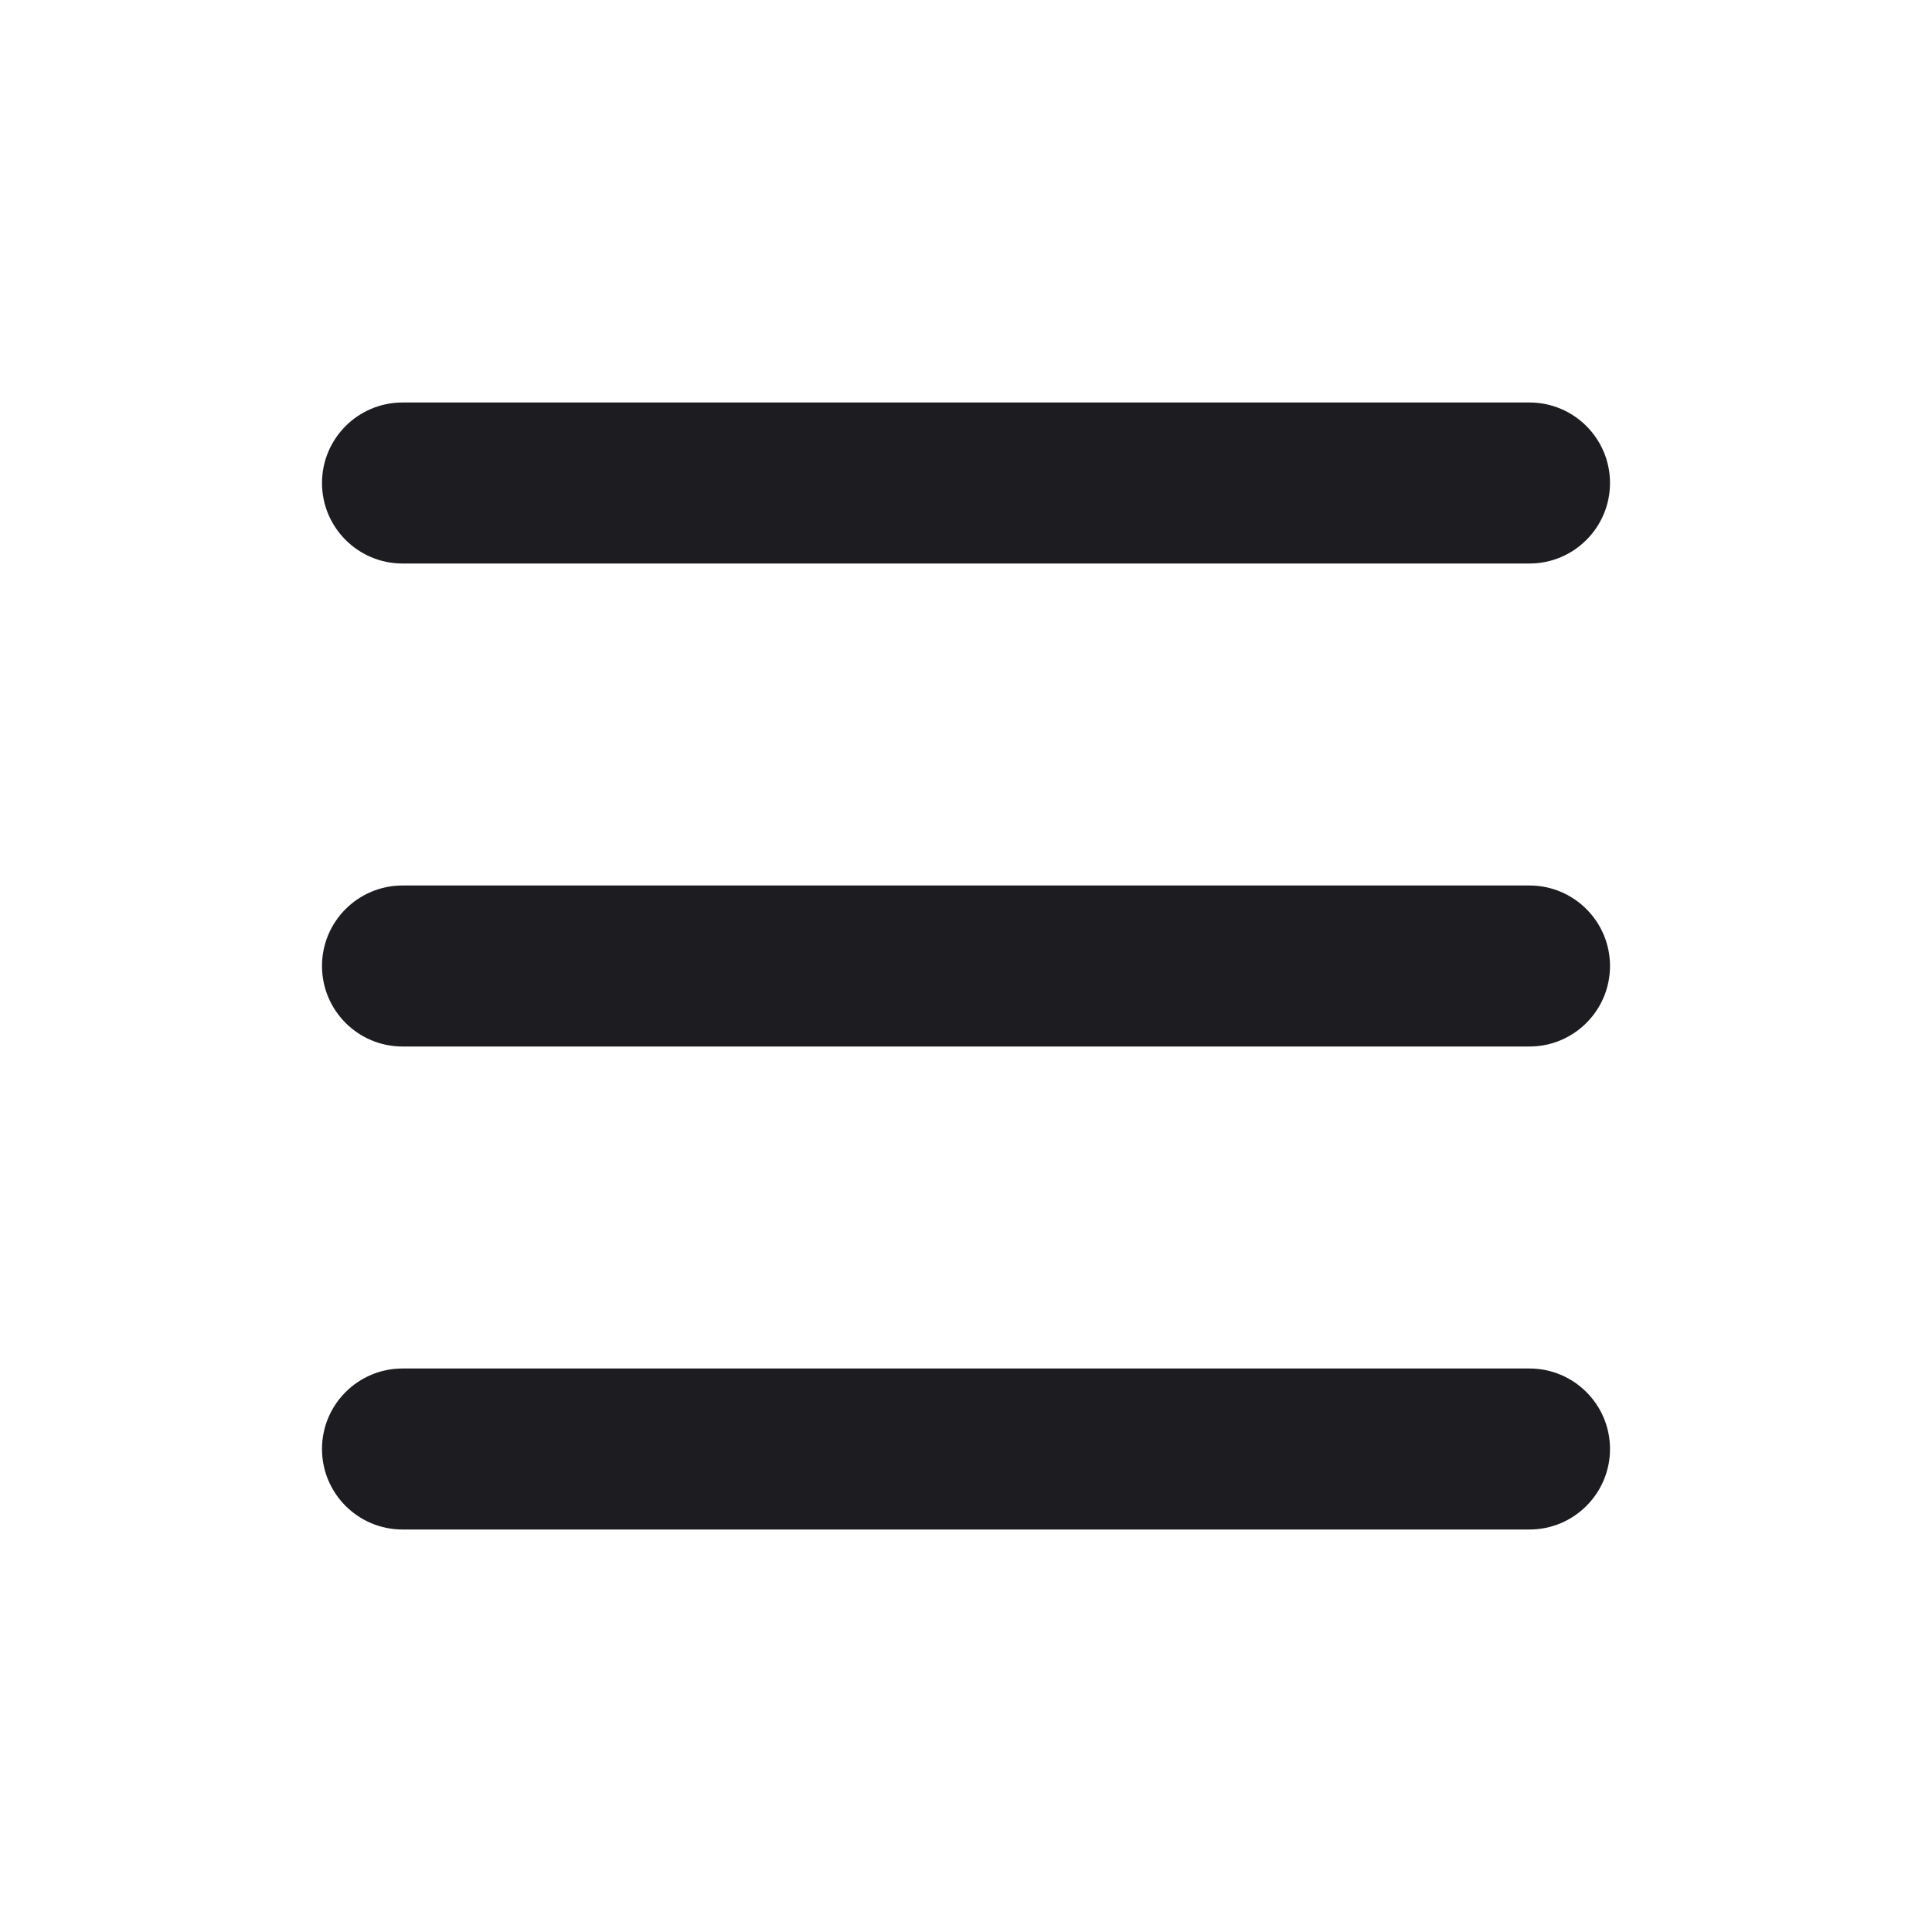
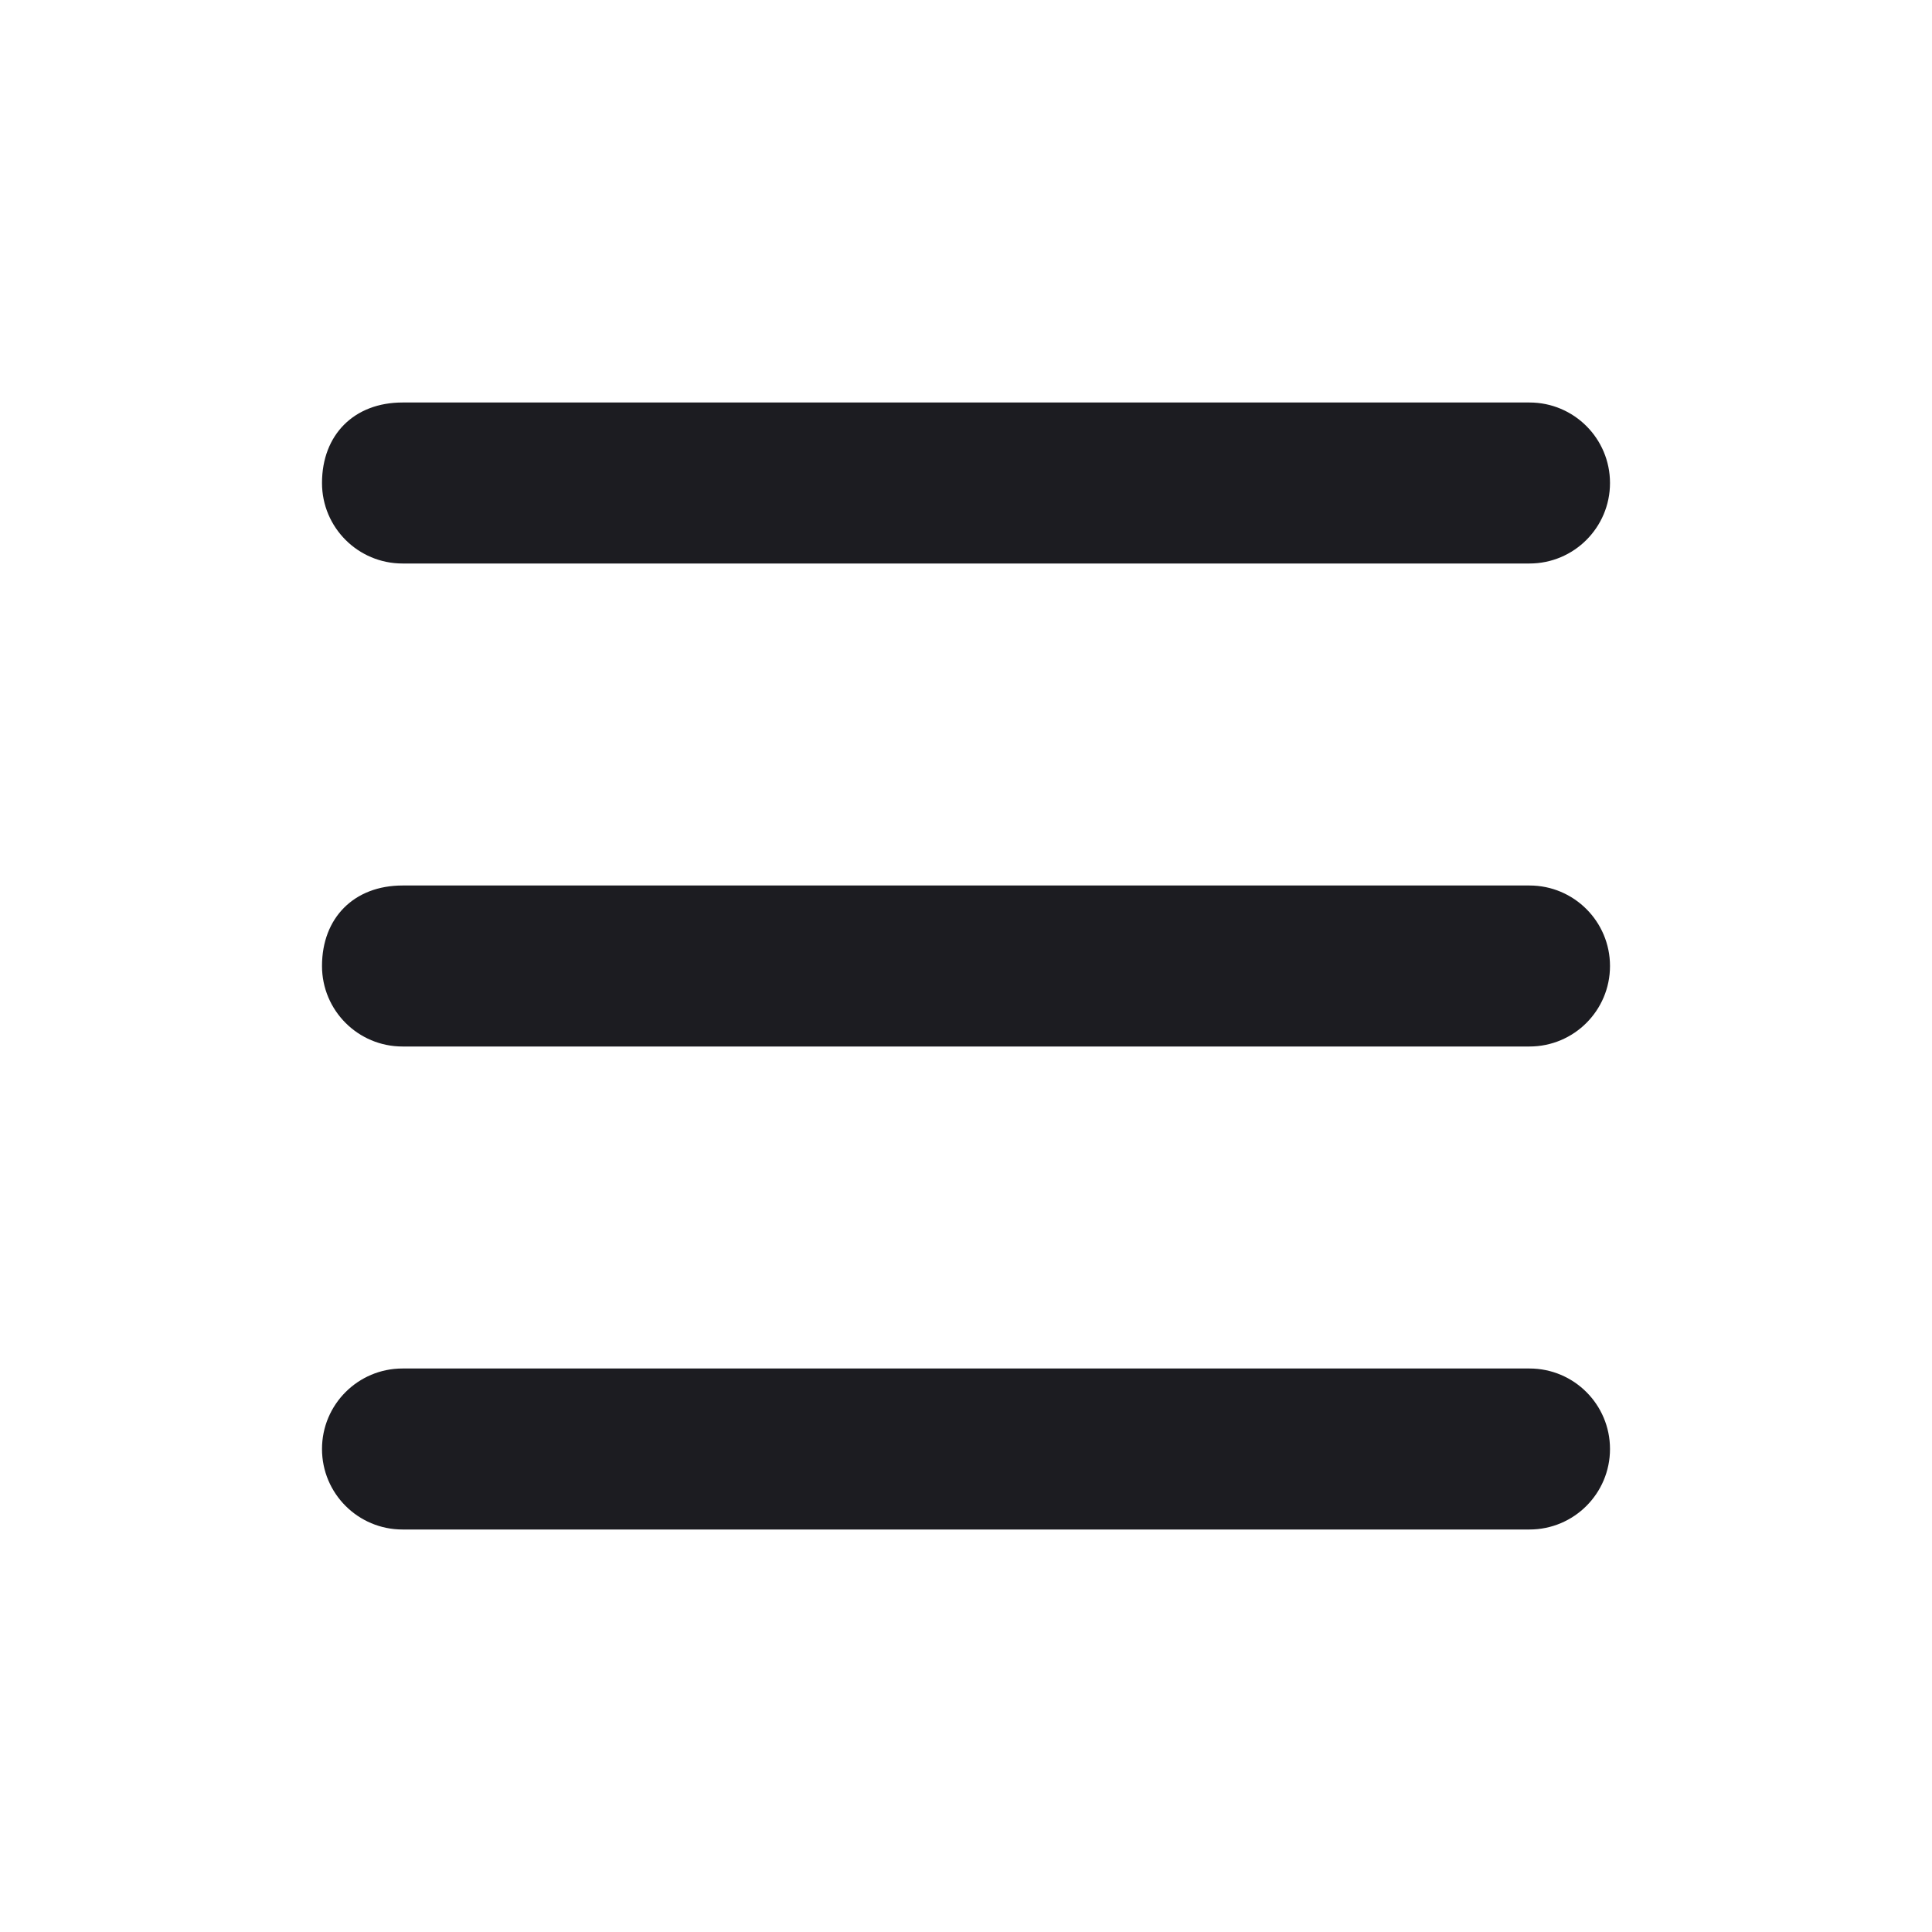
- <svg xmlns="http://www.w3.org/2000/svg" width="24" height="24" viewBox="0 0 24 24" fill="none">
-   <path d="M4 6C4 5.448 4.448 5 5 5H19C19.552 5 20 5.448 20 6C20 6.552 19.552 7 19 7H5C4.448 7 4 6.552 4 6Z" fill="#1C1C21" />
-   <path d="M4 12C4 11.448 4.448 11 5 11H19C19.552 11 20 11.448 20 12C20 12.552 19.552 13 19 13H5C4.448 13 4 12.552 4 12Z" fill="#1C1C21" />
-   <path d="M5 17C4.448 17 4 17.448 4 18C4 18.552 4.448 19 5 19H19C19.552 19 20 18.552 20 18C20 17.448 19.552 17 19 17H5Z" fill="#1C1C21" />
+ <svg xmlns="http://www.w3.org/2000/svg" width="24" height="24" fill="none">
+   <path fill="#1C1C21" d="M4 6c0-.6.4-1 1-1h14a1 1 0 1 1 0 2H5a1 1 0 0 1-1-1ZM4 12c0-.6.4-1 1-1h14a1 1 0 1 1 0 2H5a1 1 0 0 1-1-1ZM5 17a1 1 0 1 0 0 2h14a1 1 0 1 0 0-2H5Z" />
</svg>
